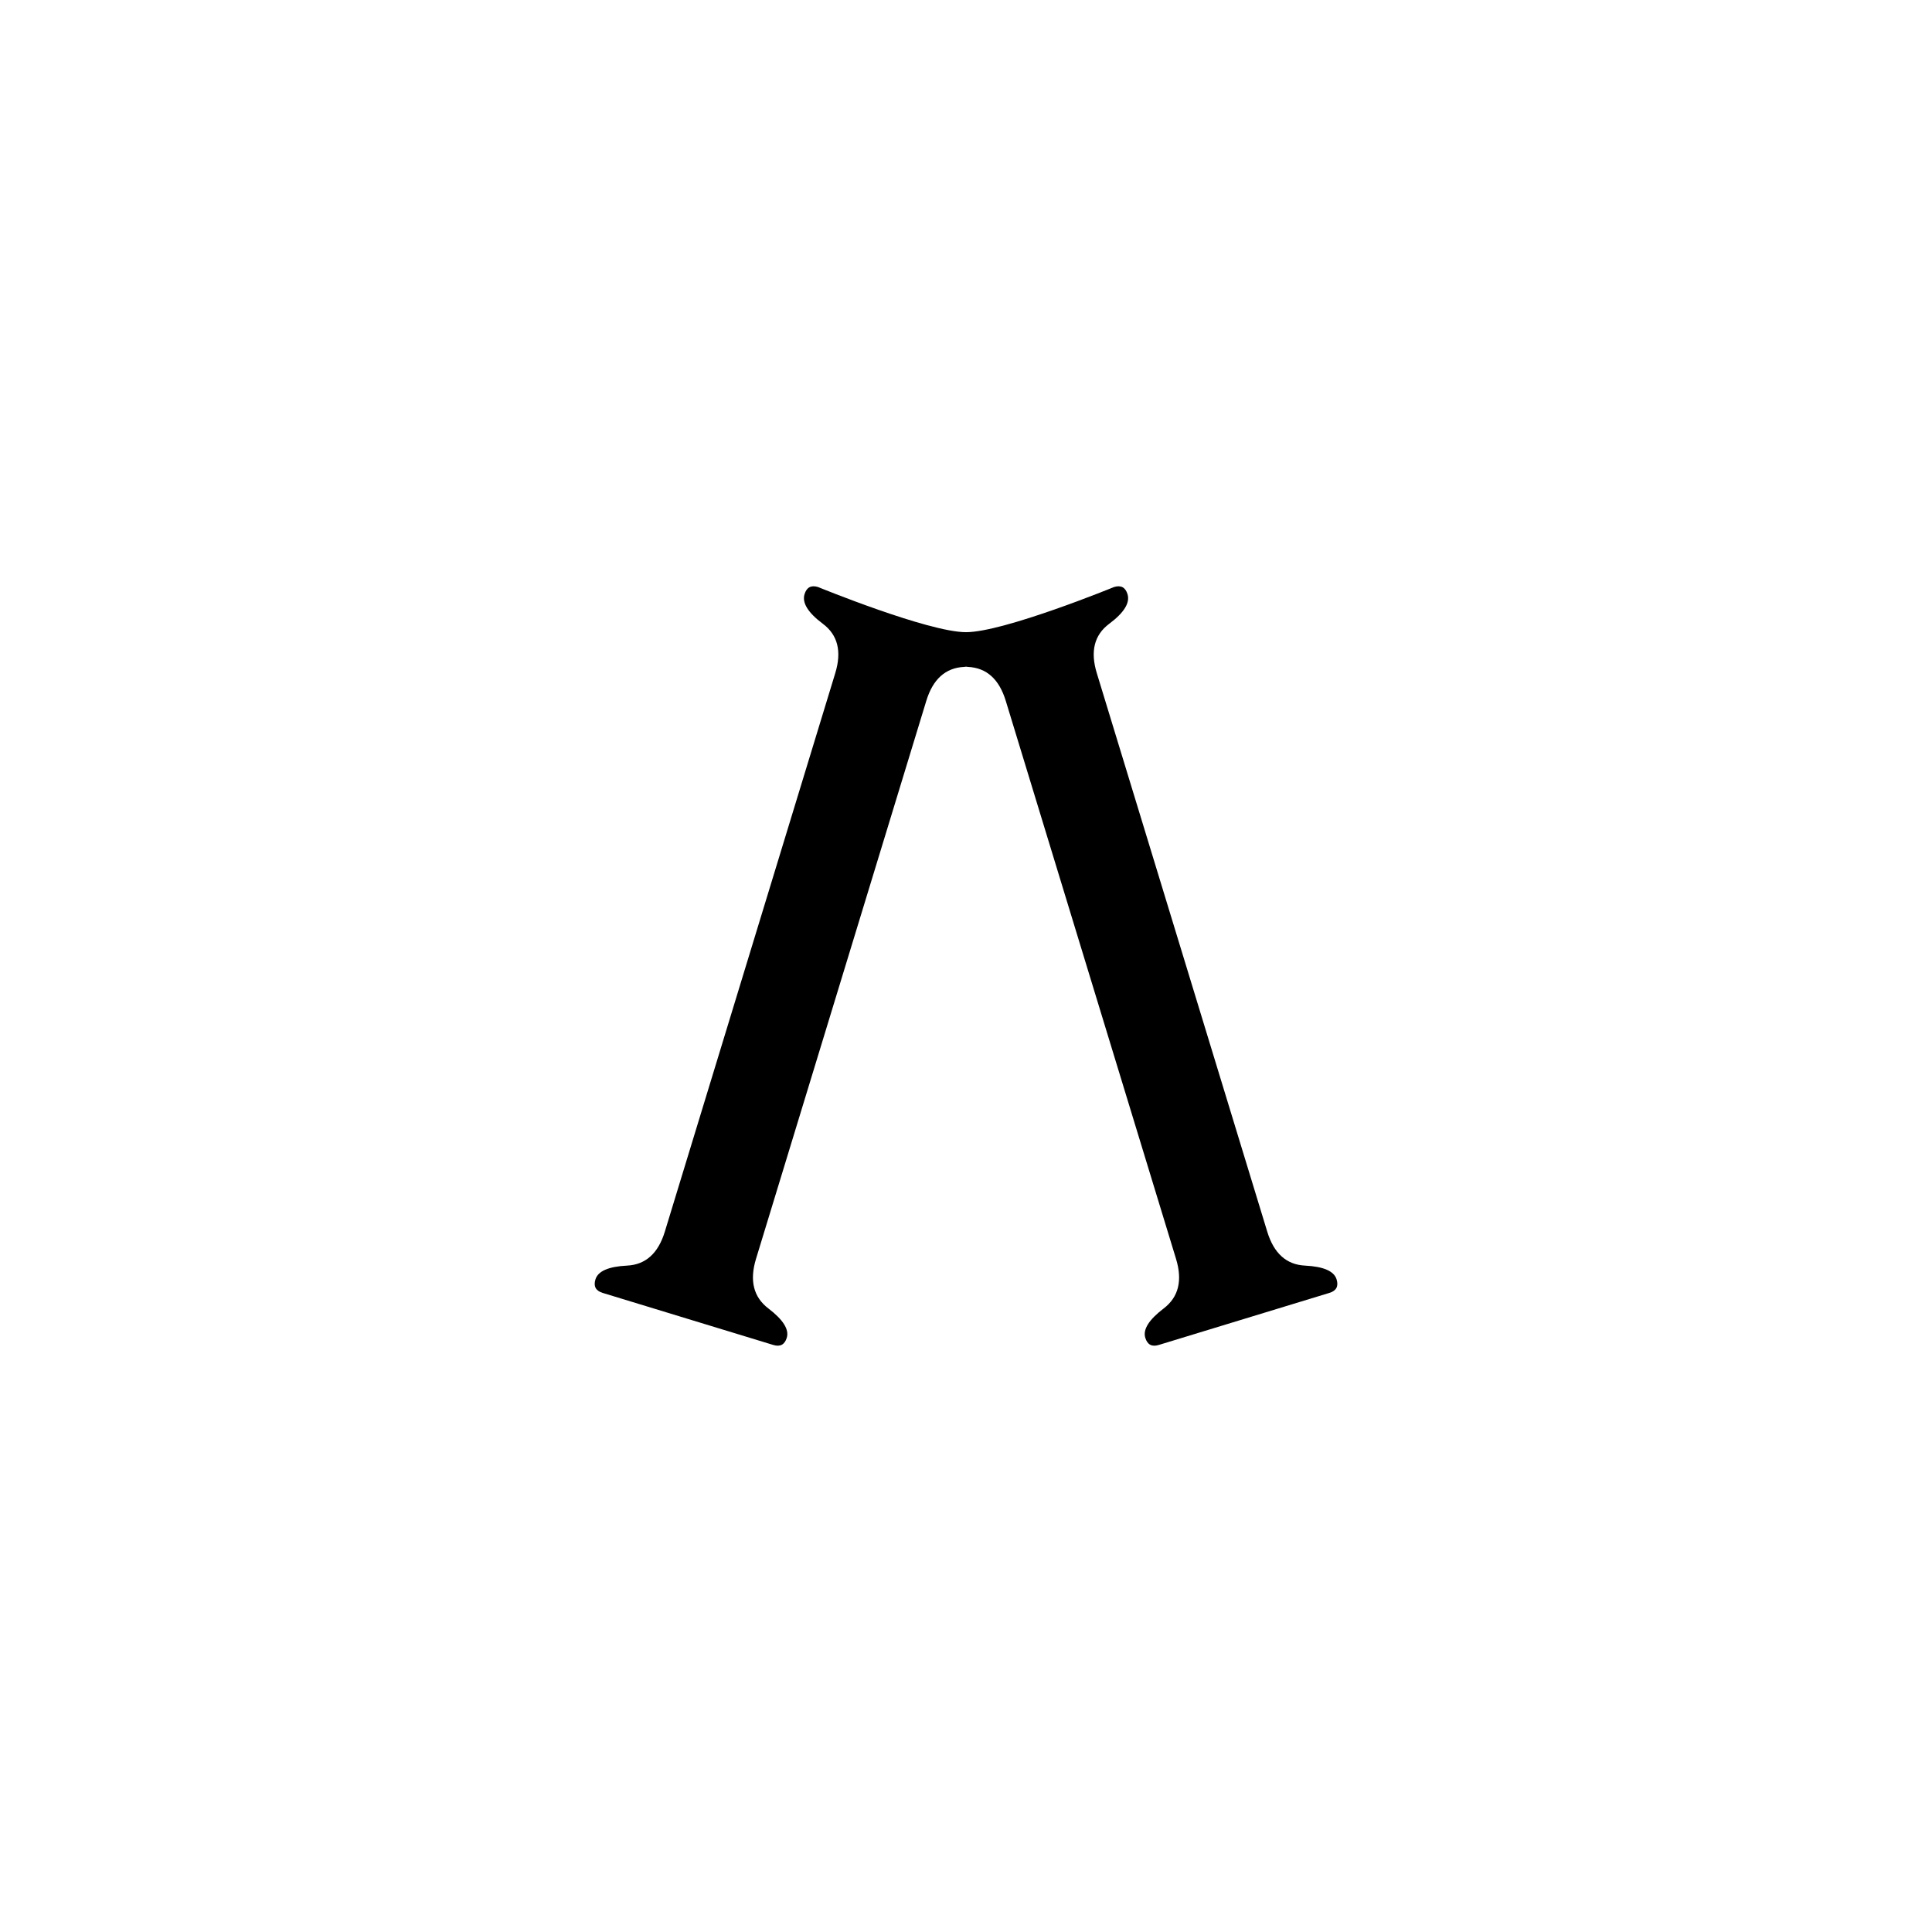
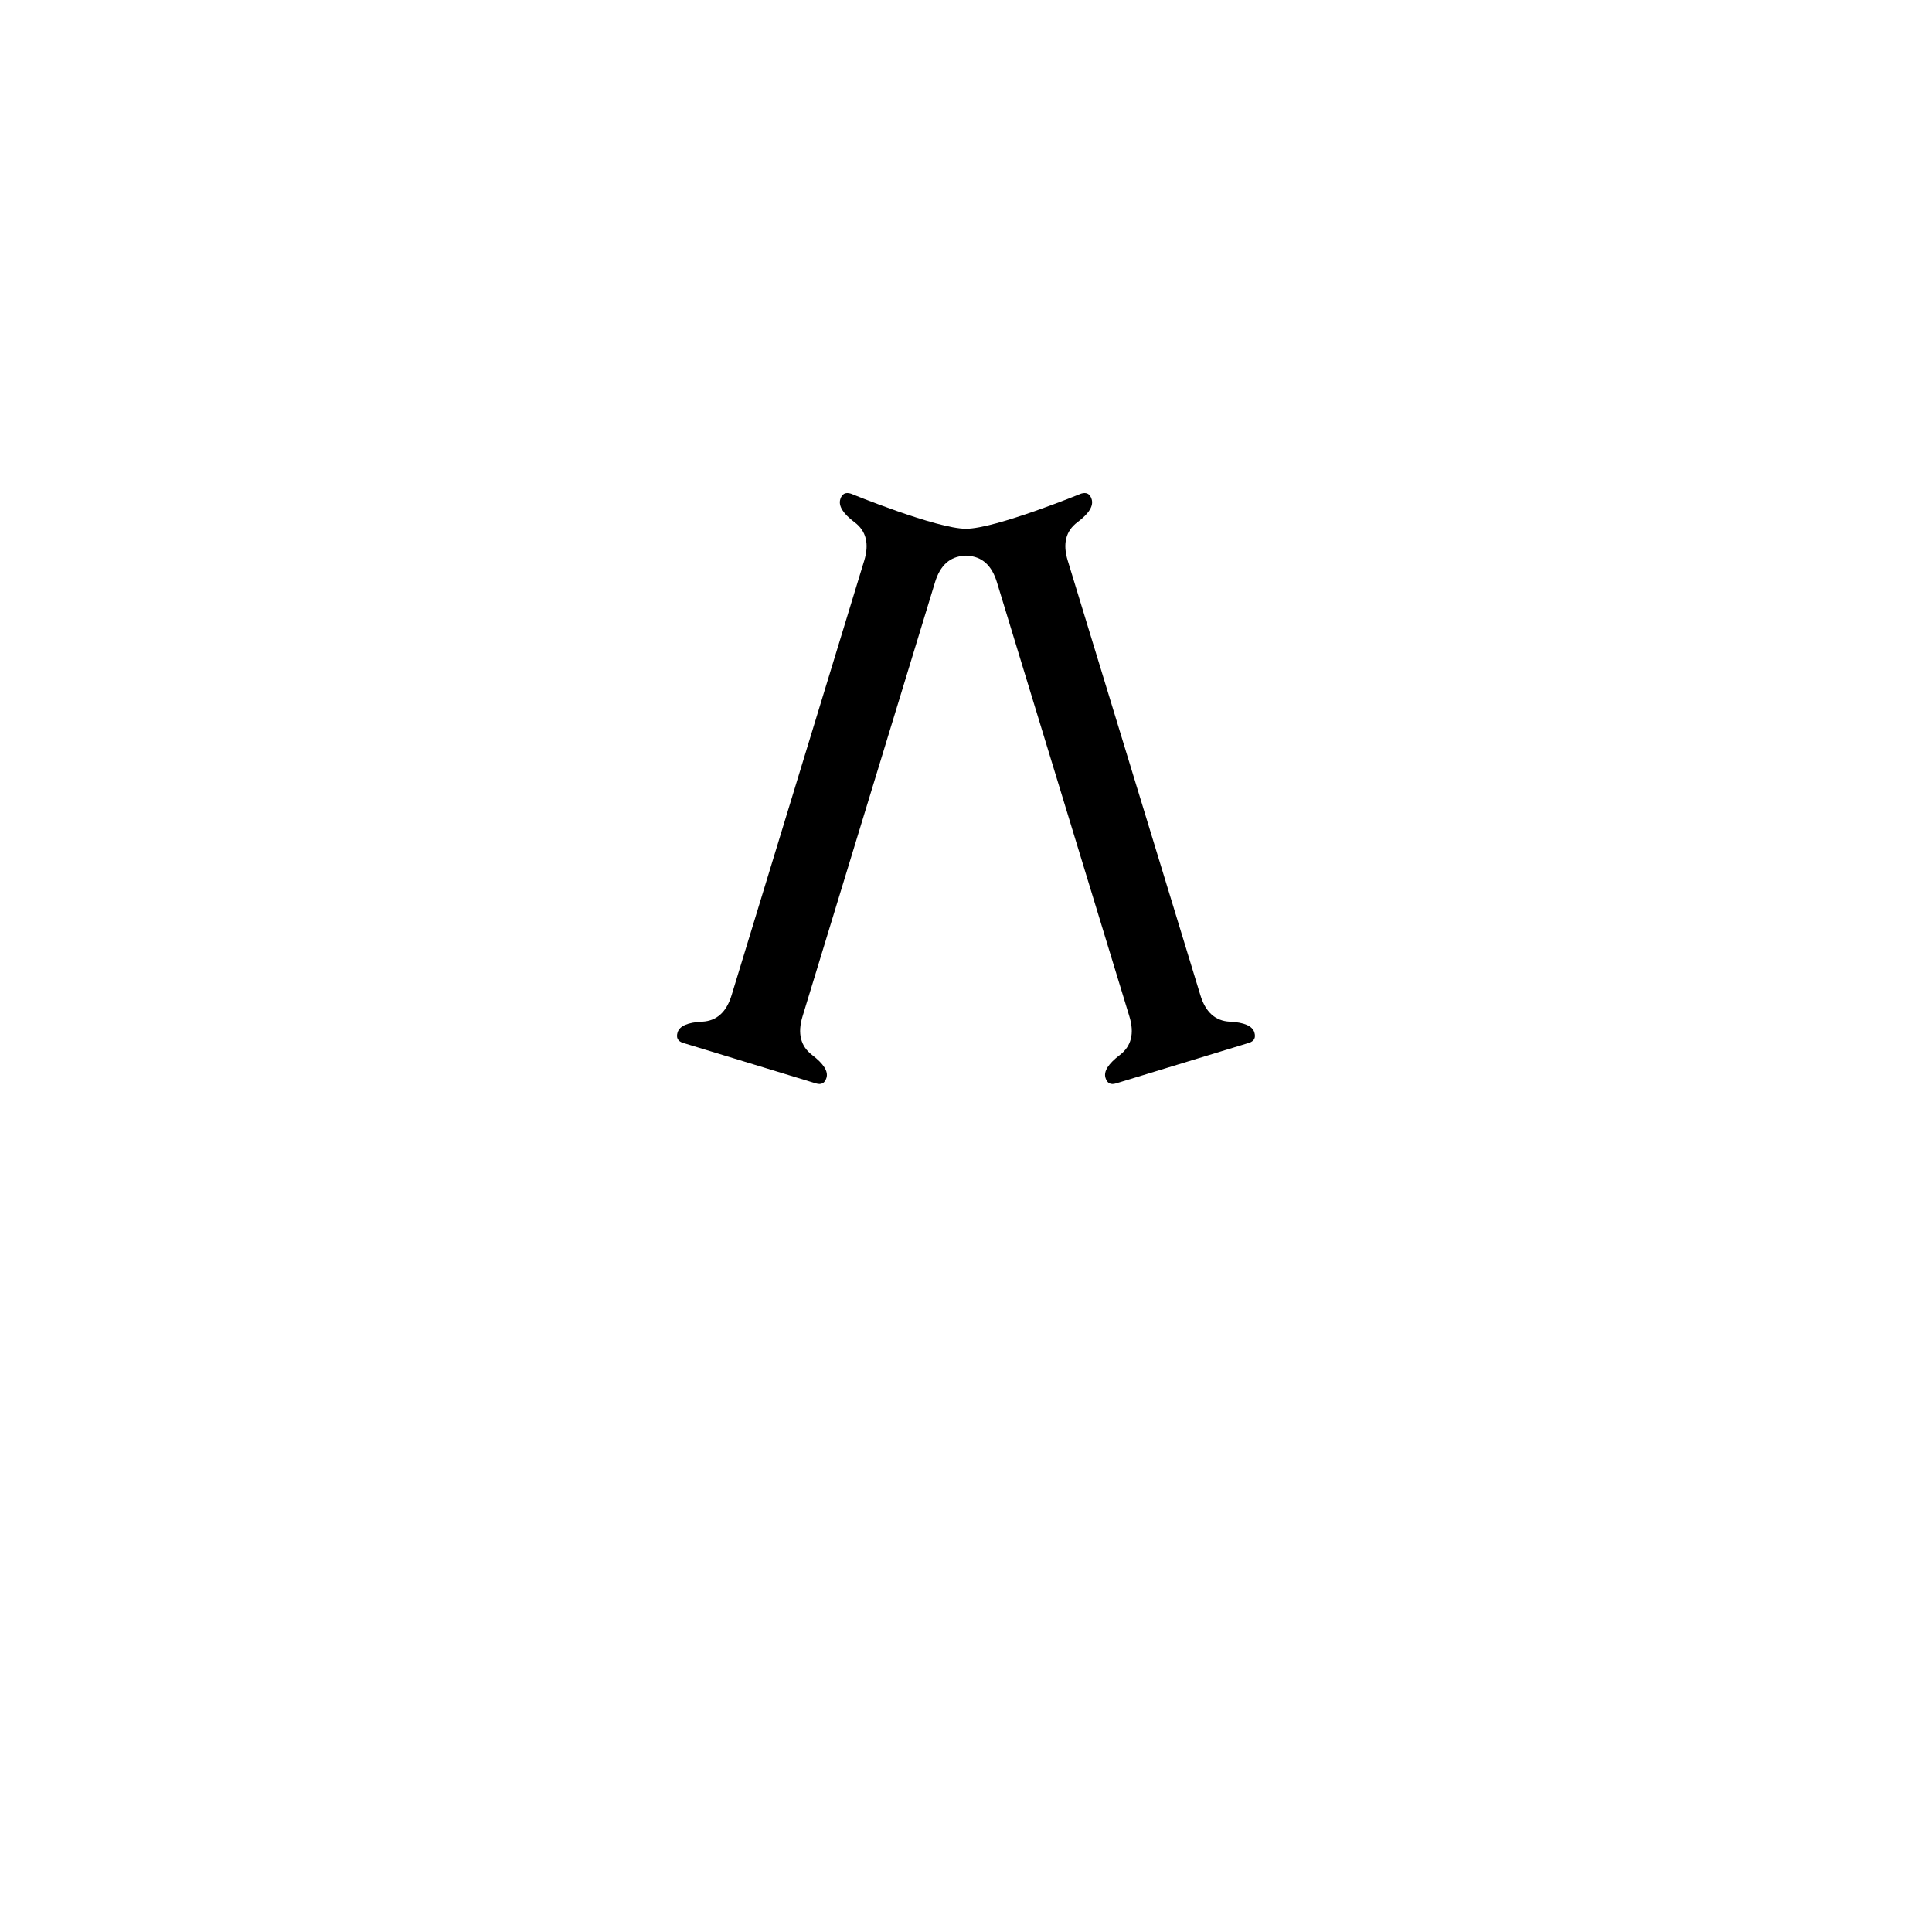
<svg xmlns="http://www.w3.org/2000/svg" version="1.1" id="Ebene_1" x="0px" y="0px" width="99.213px" height="99.213px" viewBox="0 0 99.213 99.213" enable-background="new 0 0 99.213 99.213" xml:space="preserve">
-   <path d="M68.638,65.701c-0.13-0.426-0.67-0.661-1.624-0.709c-0.953-0.048-1.599-0.629-1.938-1.745l-8.753-28.681  c-0.341-1.115-0.129-1.959,0.635-2.531c0.765-0.571,1.079-1.078,0.943-1.521c-0.108-0.354-0.339-0.477-0.692-0.369  c0,0-5.662,2.319-7.601,2.319c-1.938,0-7.601-2.319-7.601-2.319c-0.354-0.108-0.584,0.015-0.692,0.369  c-0.136,0.443,0.179,0.95,0.943,1.521c0.764,0.572,0.975,1.416,0.635,2.531l-8.752,28.681c-0.34,1.116-0.986,1.697-1.939,1.745  c-0.954,0.048-1.494,0.283-1.625,0.709c-0.108,0.354,0.015,0.584,0.369,0.692l8.764,2.674c0.354,0.108,0.584-0.014,0.693-0.369  c0.13-0.425-0.187-0.928-0.948-1.508c-0.761-0.581-0.972-1.43-0.632-2.545l8.744-28.653c0.34-1.116,0.987-1.697,1.94-1.745  c0.038-0.002,0.064-0.009,0.101-0.012c0.037,0.003,0.063,0.01,0.101,0.012c0.953,0.048,1.6,0.629,1.94,1.745l8.743,28.653  c0.34,1.115,0.13,1.964-0.631,2.545c-0.762,0.58-1.078,1.083-0.948,1.508c0.108,0.355,0.339,0.478,0.692,0.369l8.765-2.674  C68.624,66.285,68.746,66.056,68.638,65.701z" />
+   <path d="M64.415,53.017c-0.101-0.332-0.521-0.515-1.263-0.552c-0.742-0.037-1.245-0.489-1.509-1.358l-6.812-22.318  c-0.266-0.868-0.101-1.524,0.494-1.97c0.596-0.444,0.84-0.839,0.734-1.184c-0.085-0.275-0.265-0.371-0.539-0.287  c0,0-4.406,1.805-5.915,1.805c-1.508,0-5.915-1.805-5.915-1.805c-0.275-0.084-0.454,0.012-0.538,0.287  c-0.106,0.345,0.139,0.739,0.733,1.184c0.595,0.445,0.759,1.102,0.495,1.97l-6.811,22.318c-0.265,0.869-0.768,1.321-1.509,1.358  c-0.743,0.037-1.163,0.22-1.265,0.552c-0.084,0.275,0.011,0.454,0.287,0.539l6.82,2.08c0.275,0.084,0.454-0.011,0.539-0.287  c0.102-0.331-0.146-0.722-0.737-1.173c-0.593-0.453-0.757-1.113-0.492-1.98l6.804-22.298c0.265-0.868,0.769-1.32,1.51-1.358  c0.03-0.001,0.05-0.007,0.079-0.009c0.029,0.002,0.049,0.008,0.079,0.009c0.742,0.038,1.246,0.49,1.51,1.358l6.803,22.298  c0.265,0.867,0.102,1.527-0.491,1.98c-0.593,0.451-0.839,0.842-0.736,1.173c0.083,0.276,0.263,0.372,0.538,0.287l6.82-2.08  C64.404,53.471,64.499,53.292,64.415,53.017z" />
</svg>
